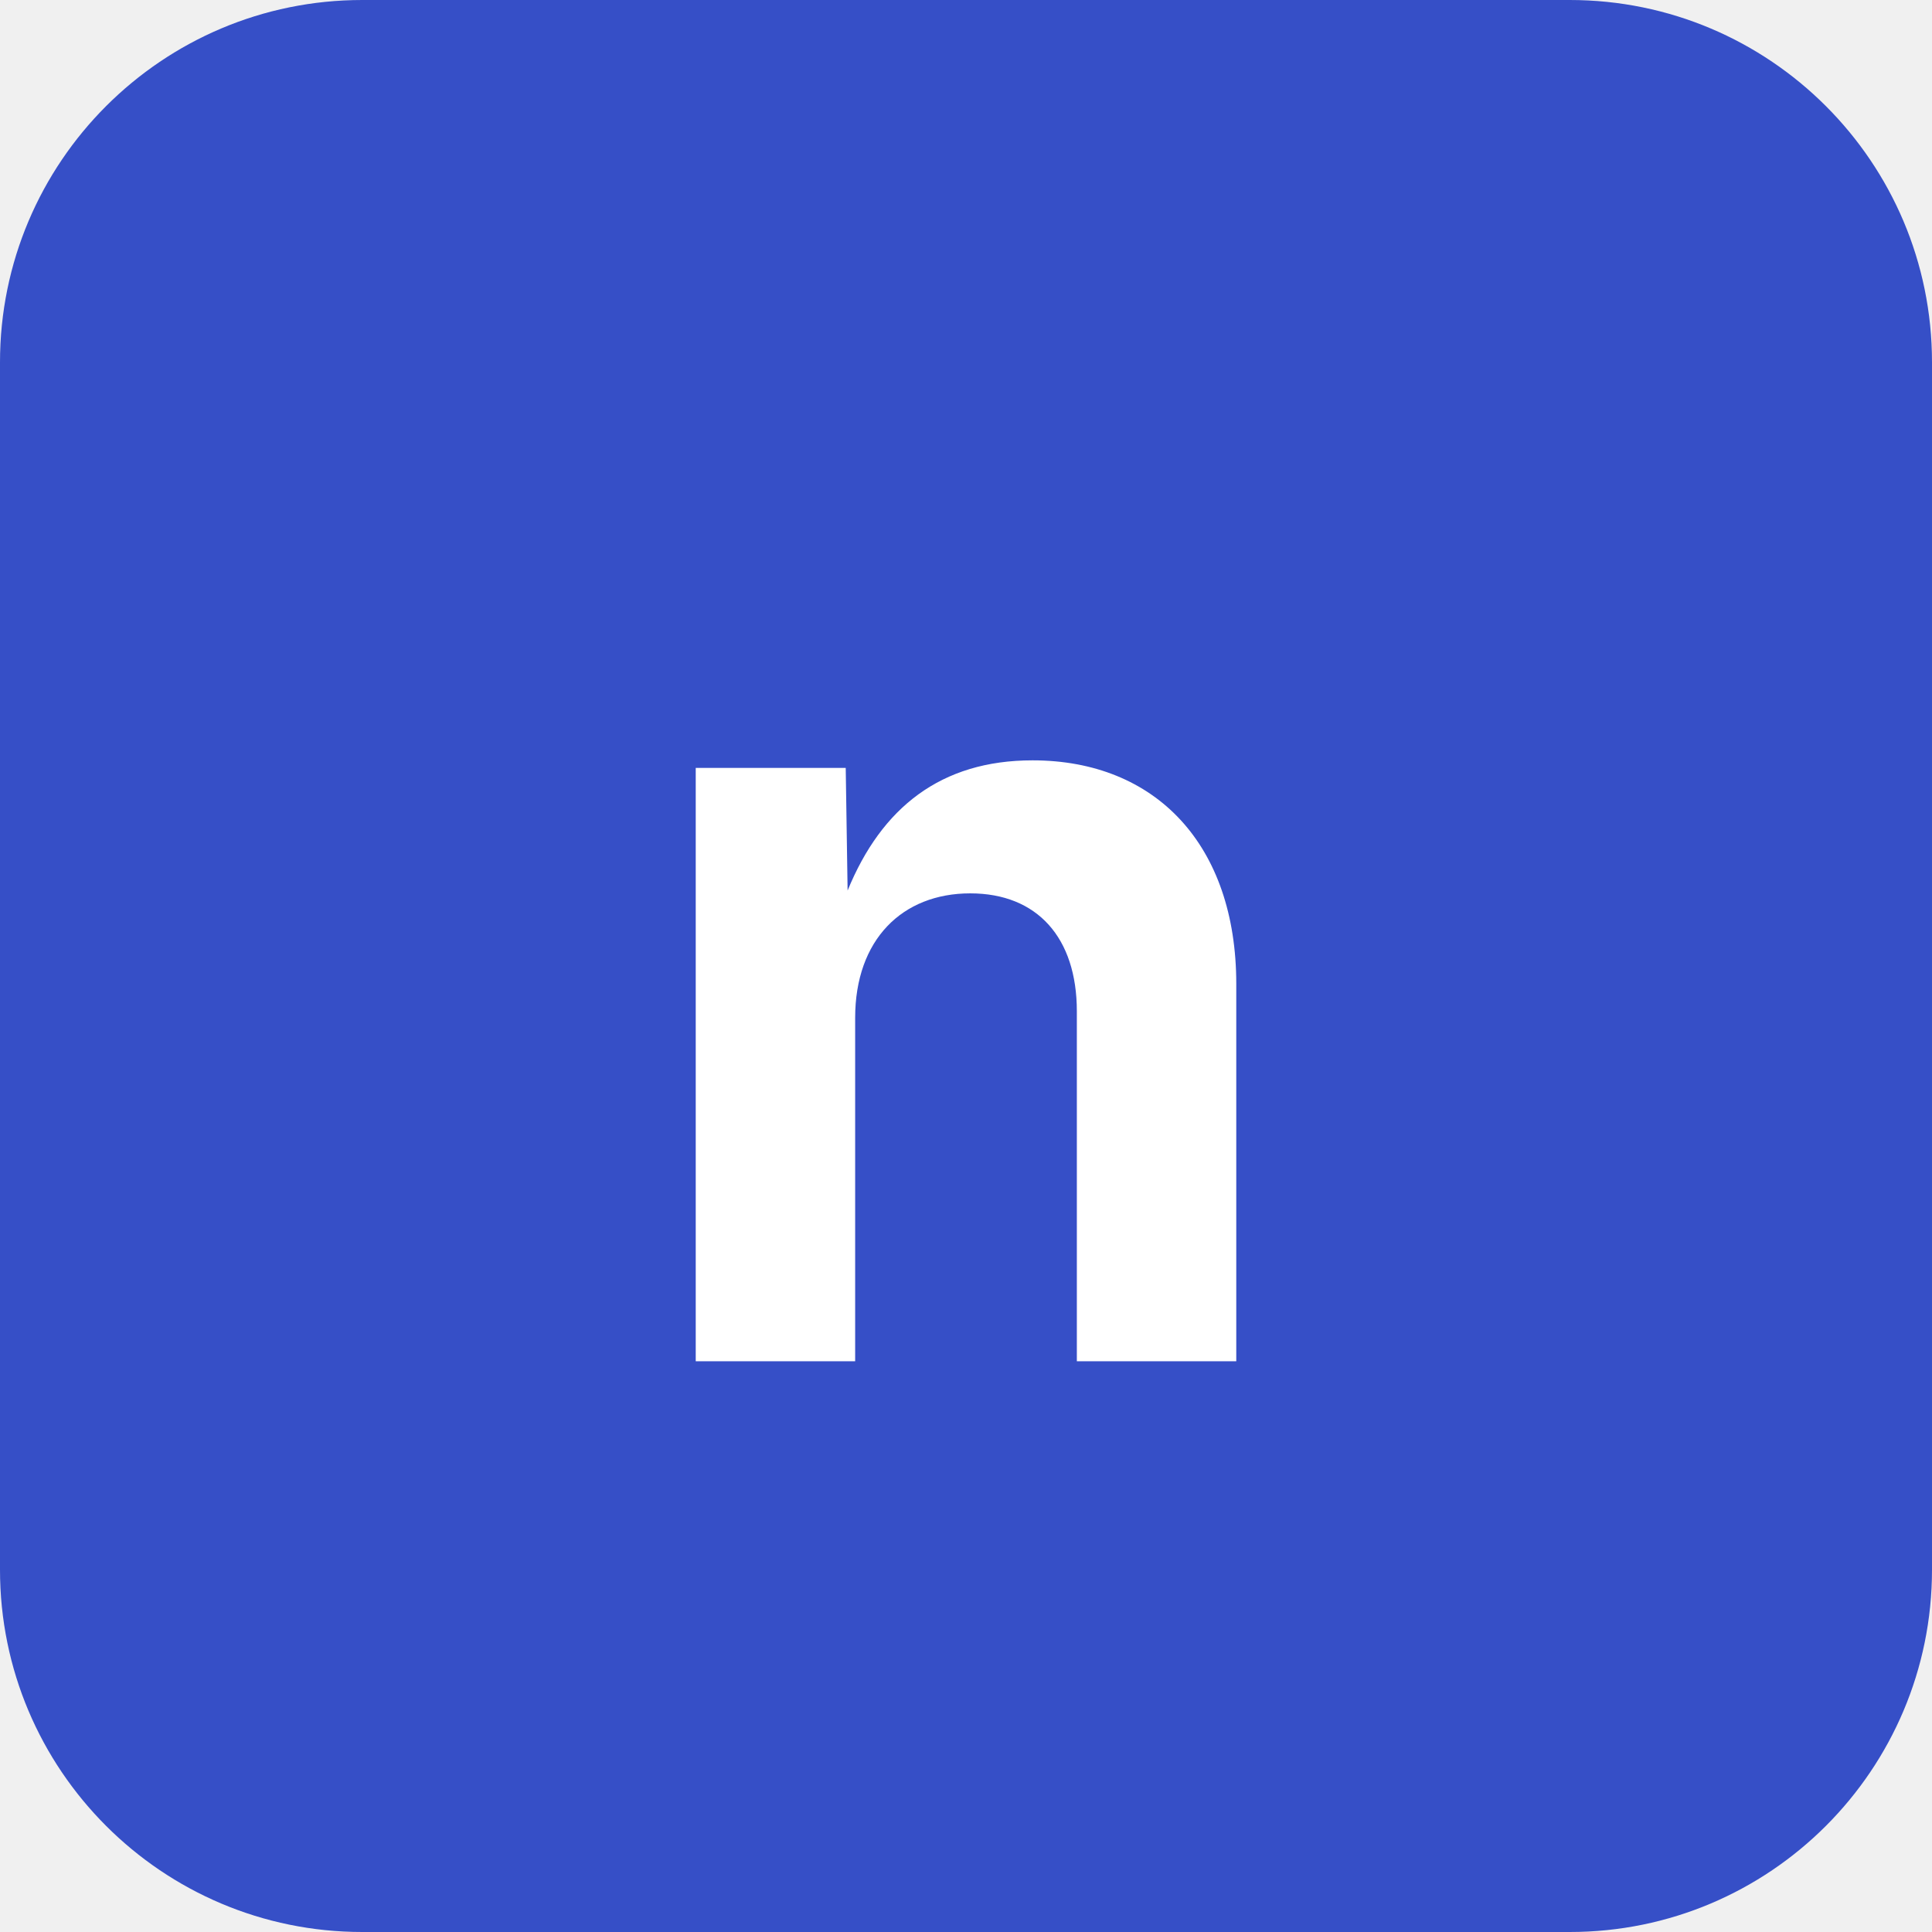
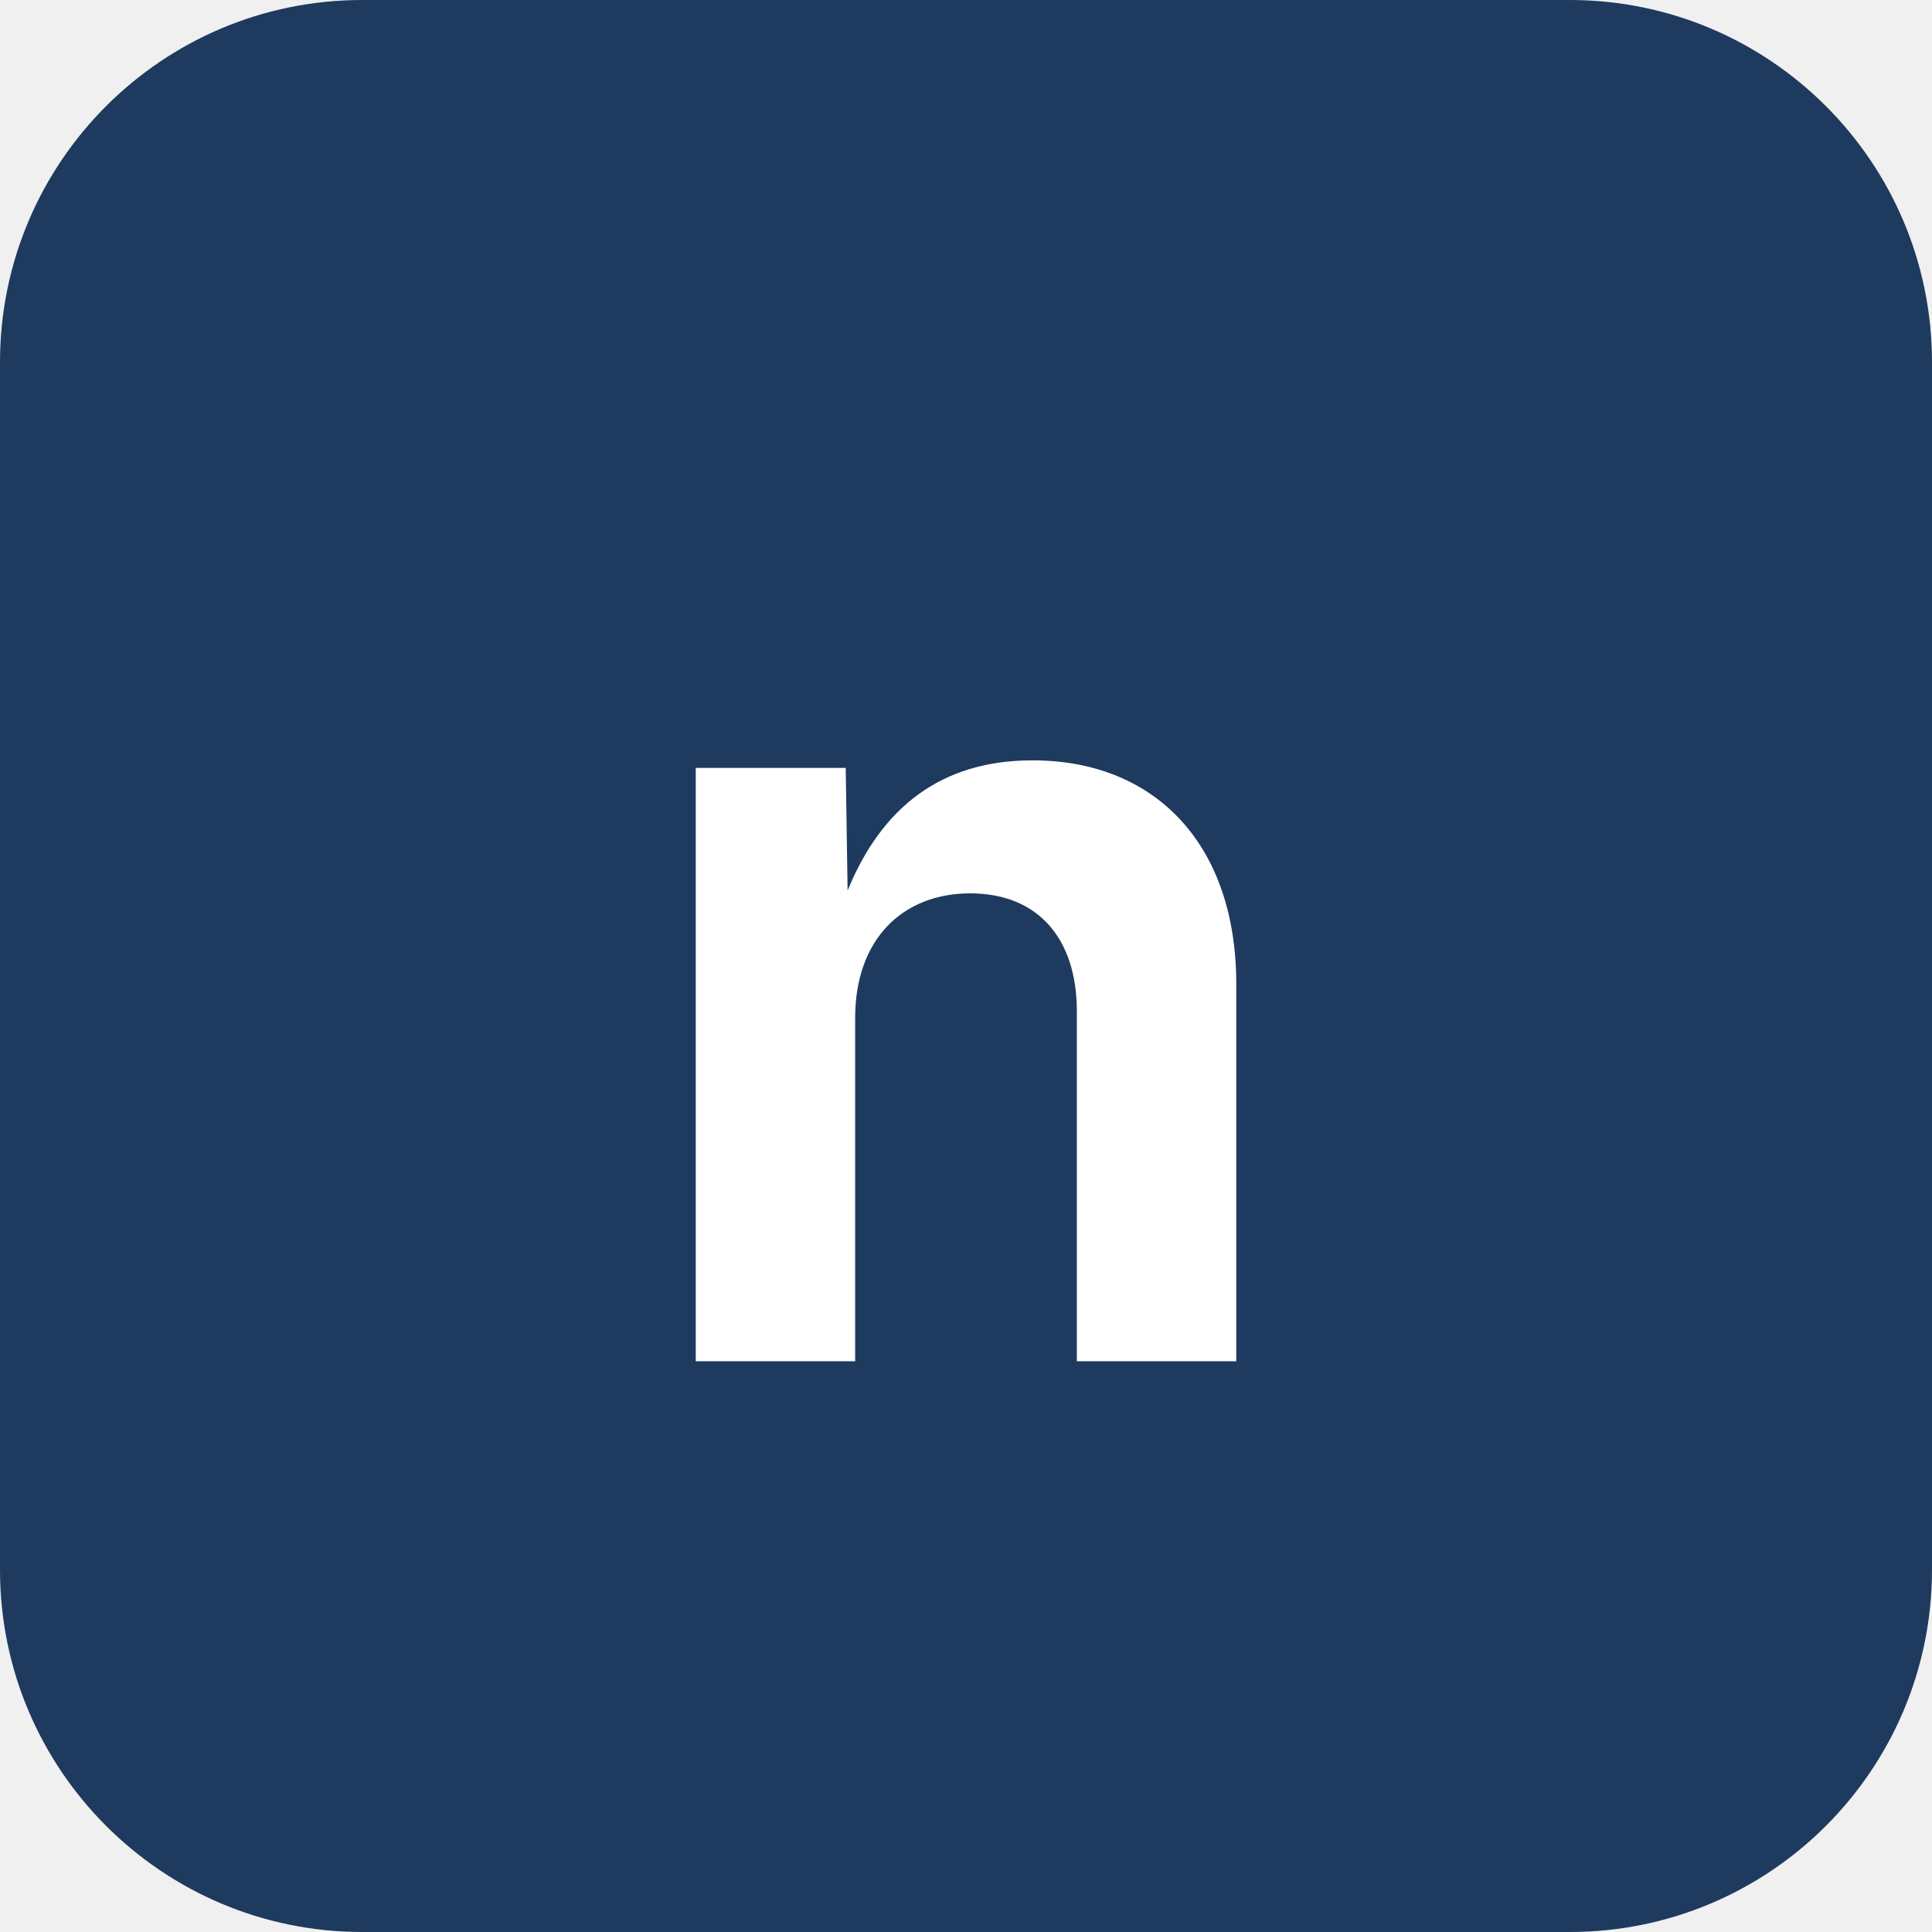
<svg xmlns="http://www.w3.org/2000/svg" viewBox="0 0 32 32">
-   <rect width="32" height="32" rx="6" fill="#364FC7" />
+   <rect width="32" height="32" rx="6" fill="#1E3A5F" />
  <text x="50%" y="50%" dominant-baseline="central" text-anchor="middle" fill="white" font-family="Inter, system-ui, sans-serif" font-weight="700" font-size="18">n</text>
</svg>
